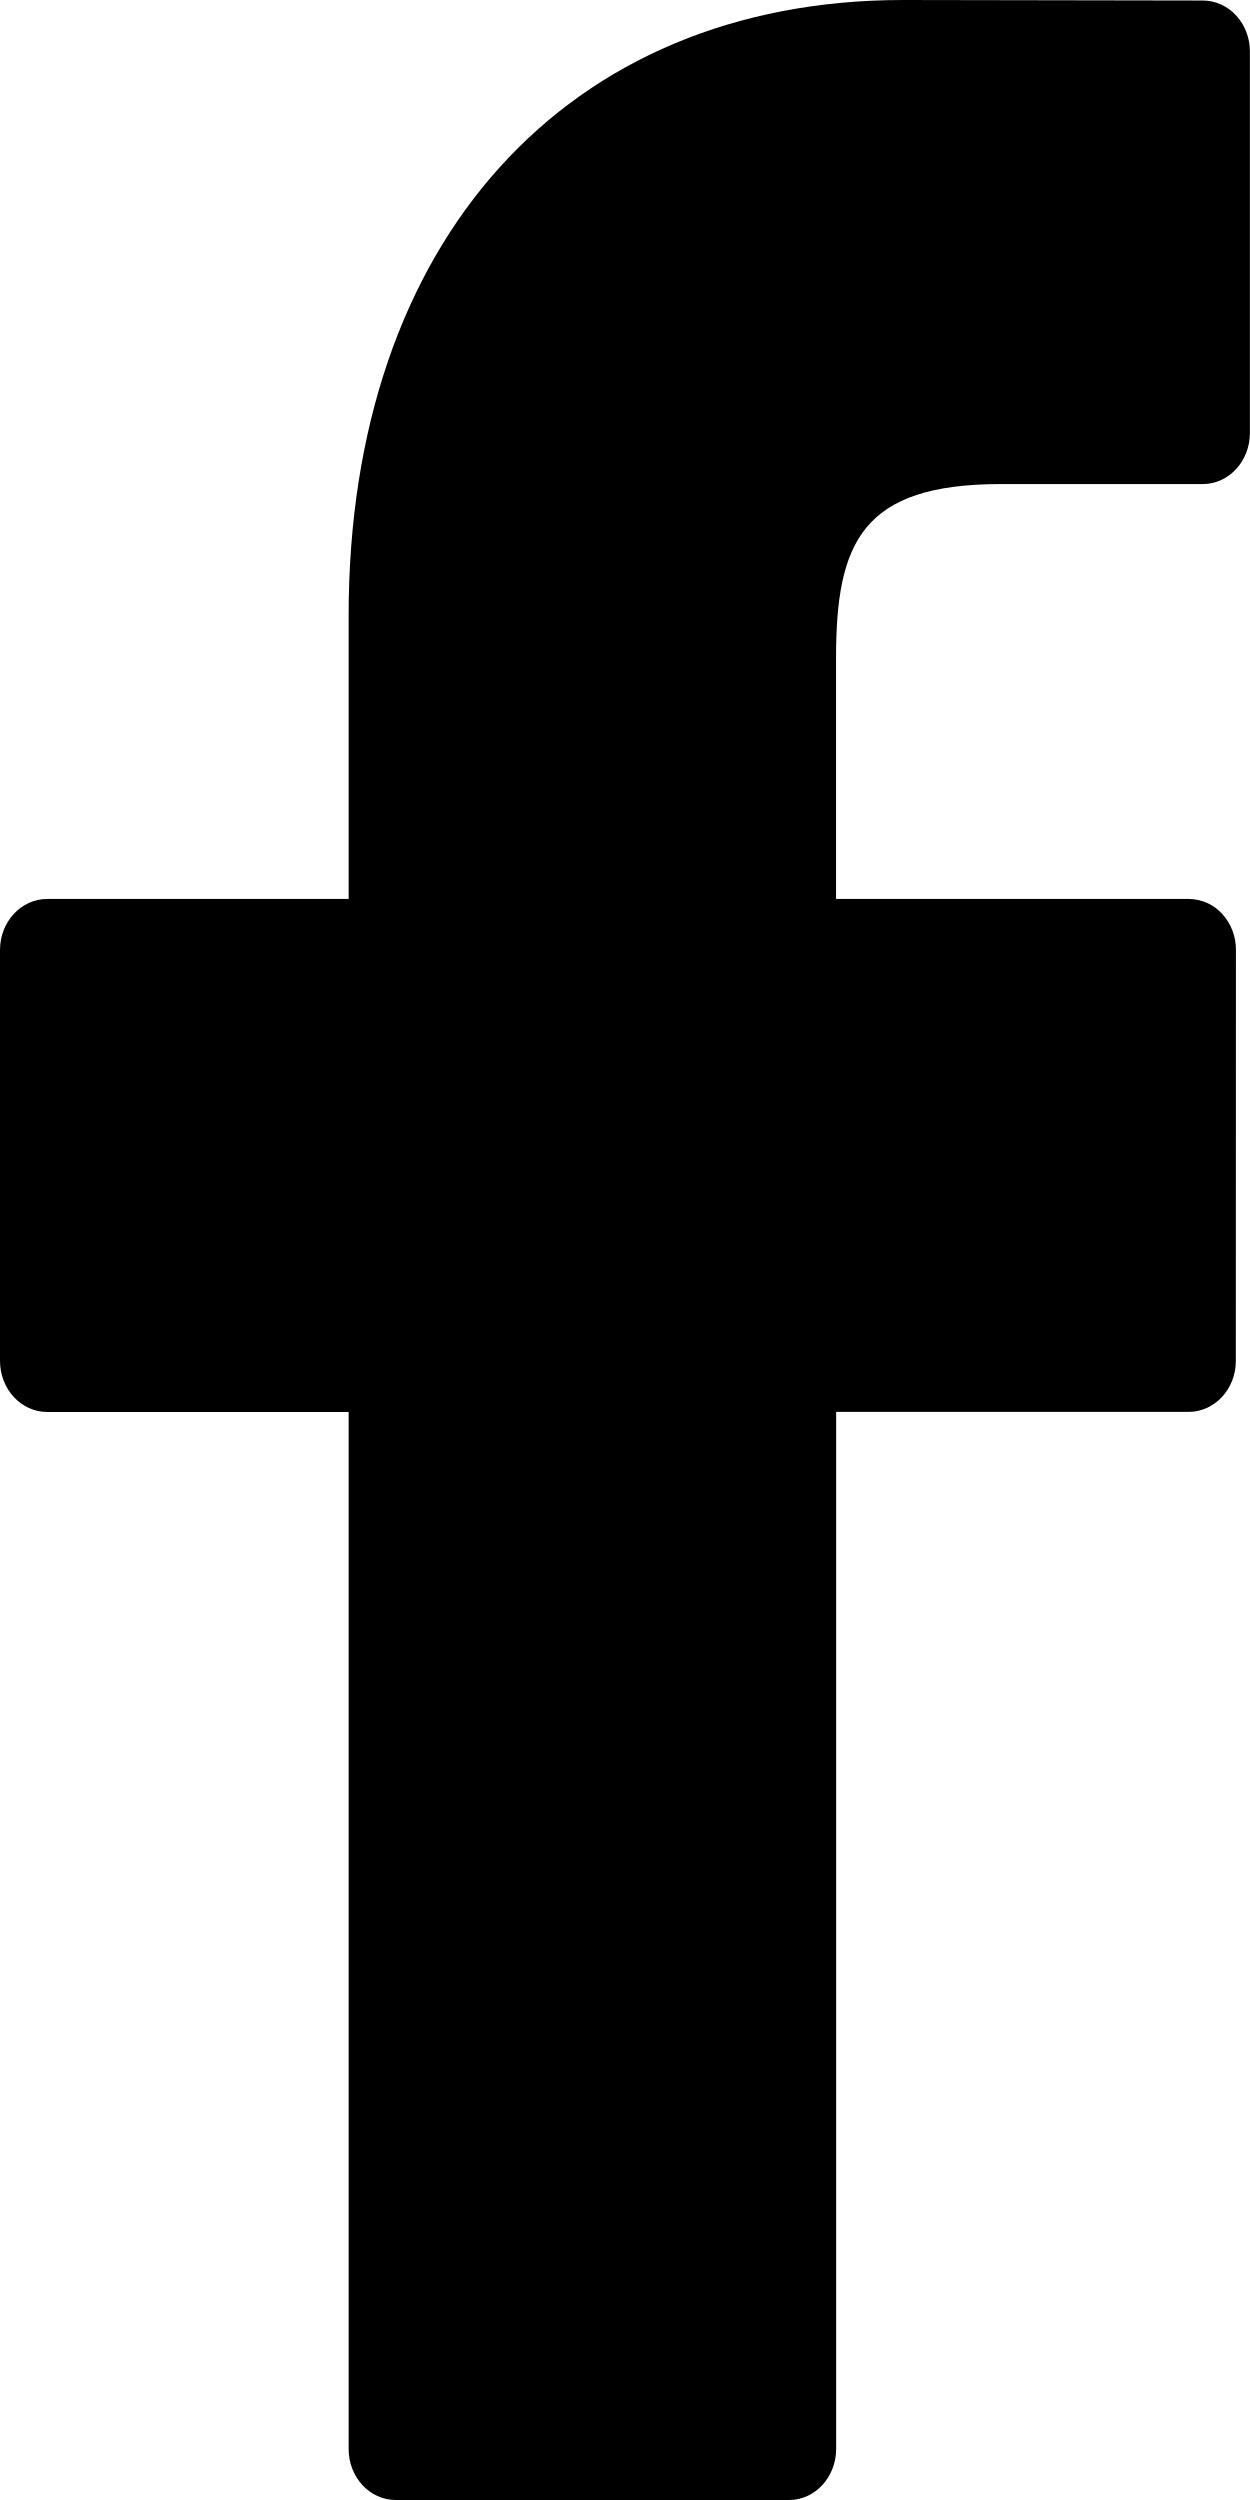
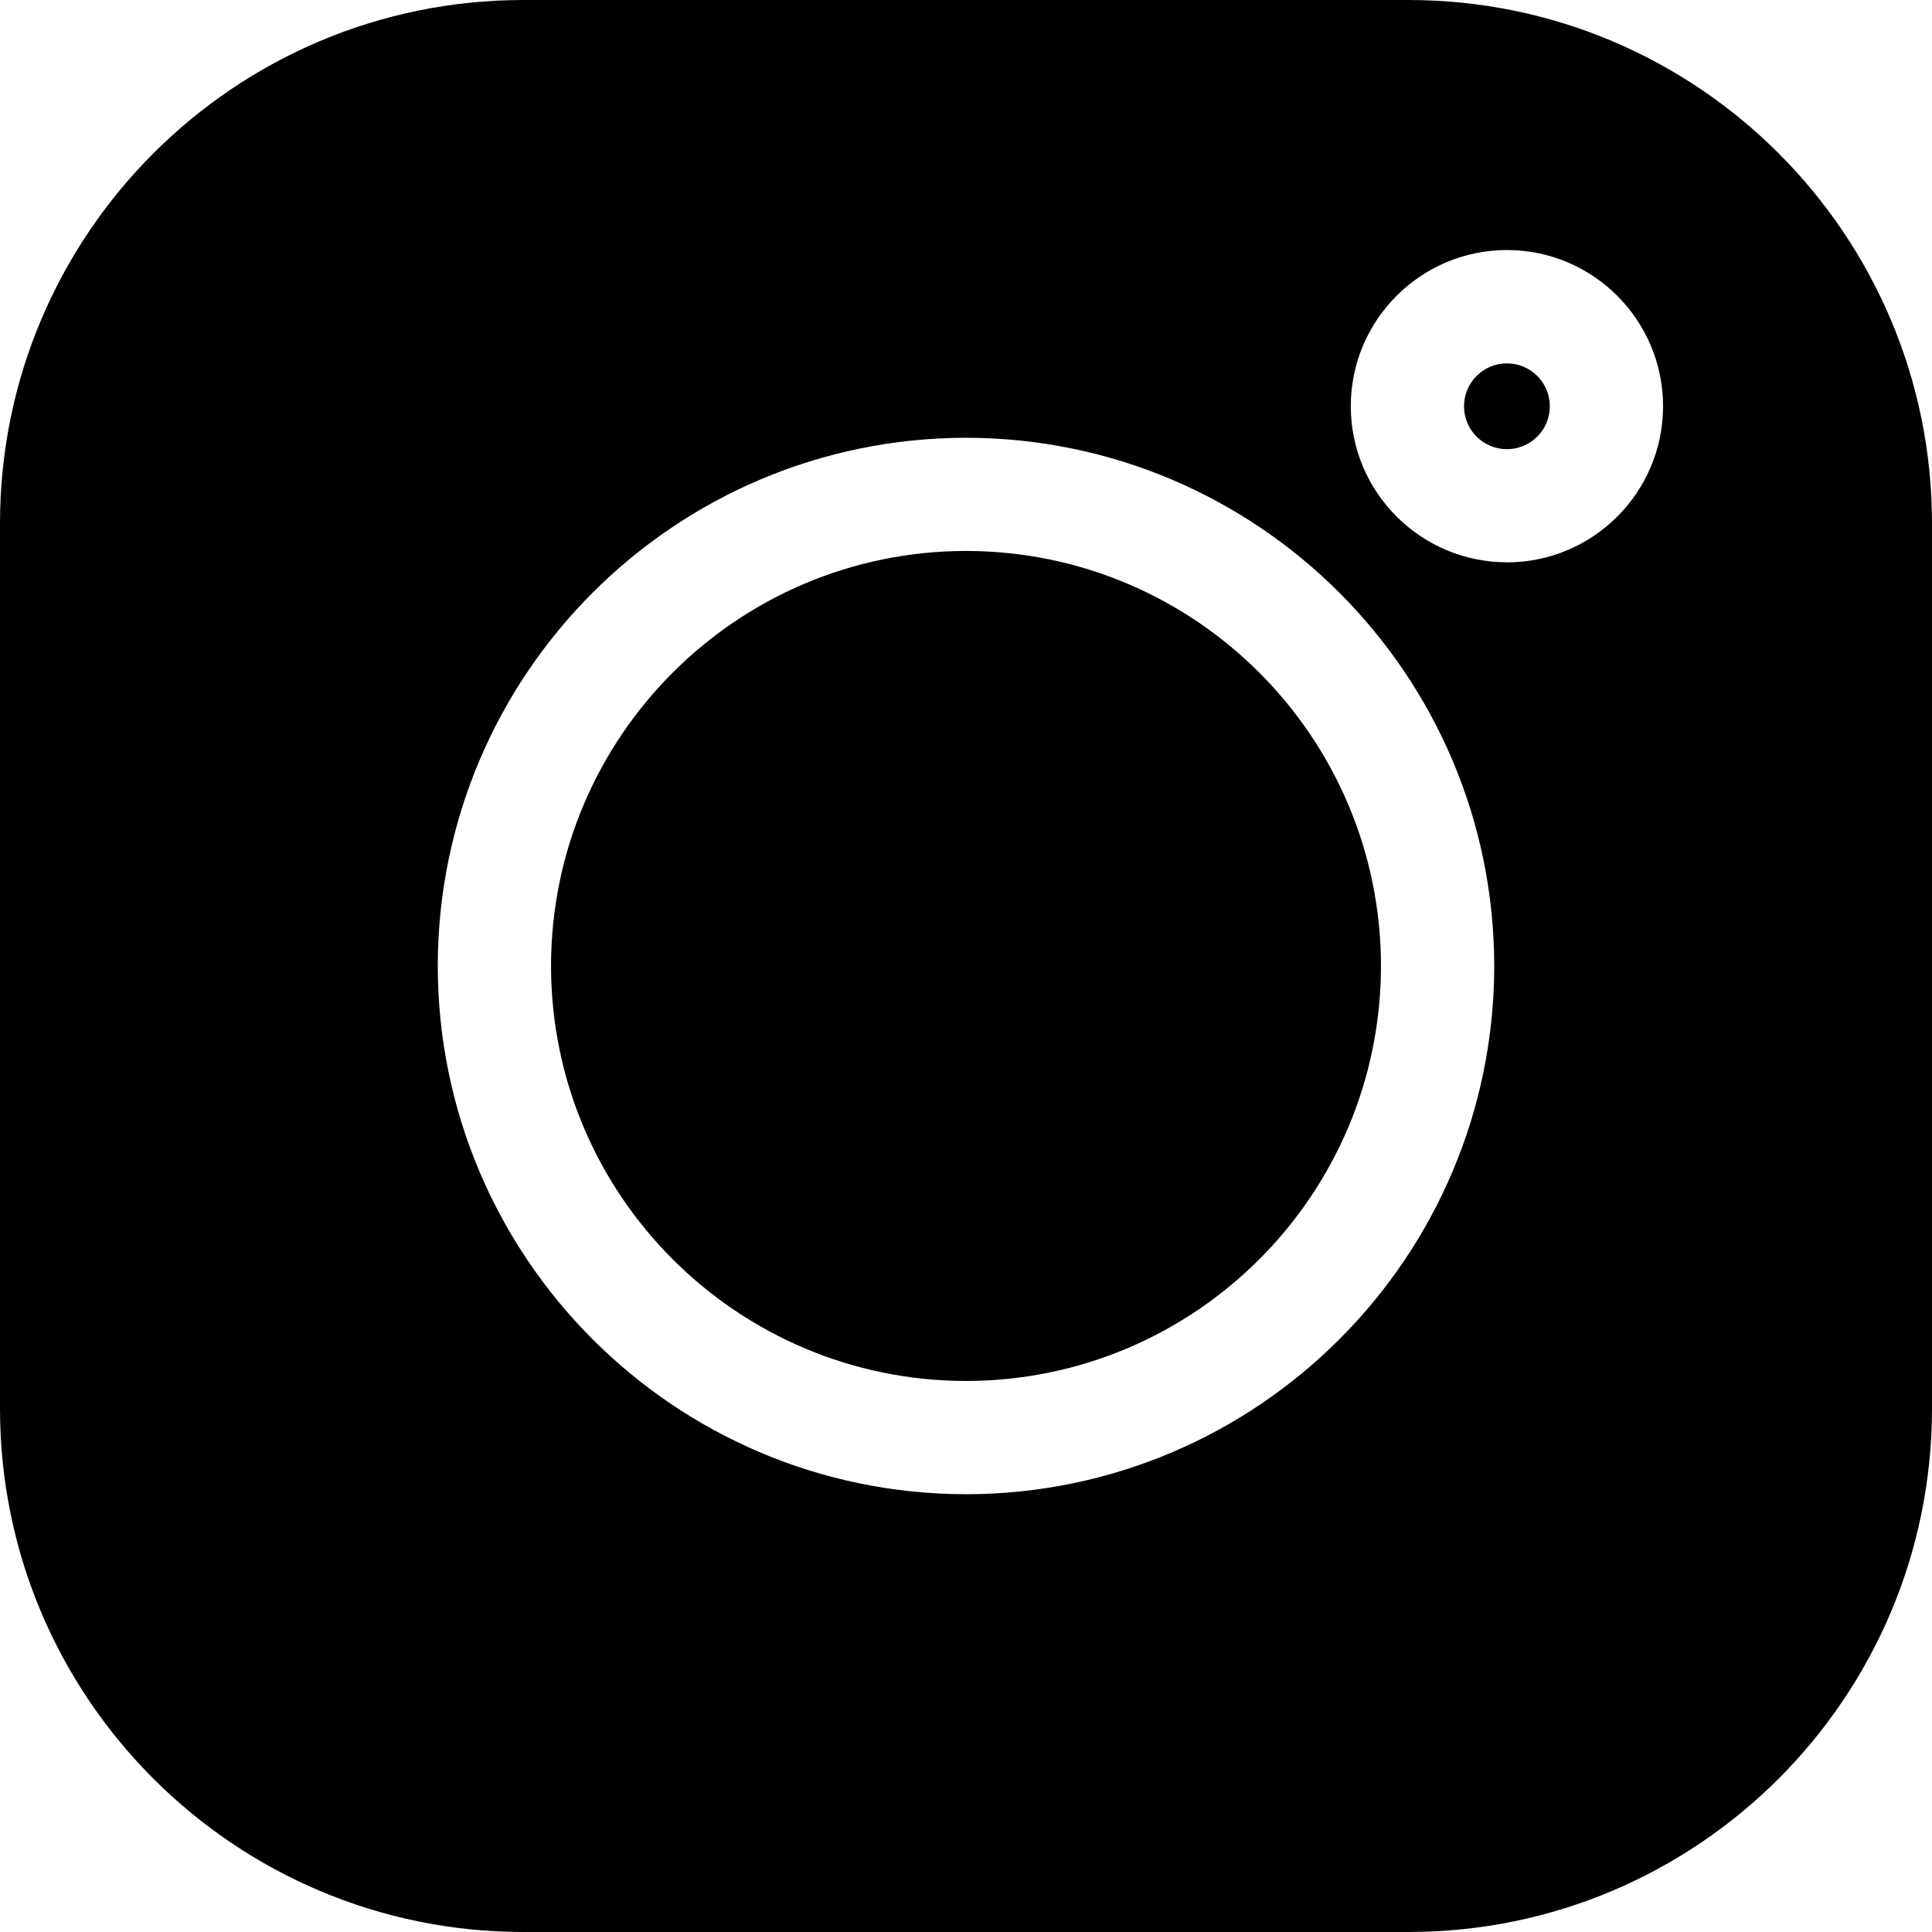
- <svg xmlns="http://www.w3.org/2000/svg" width="12" height="24" fill="none">
-   <path d="M11.548.005L8.67 0C5.436 0 3.347 2.318 3.347 5.906V8.63H.453c-.25 0-.453.219-.453.49v3.945c0 .27.203.49.453.49h2.894v9.956c0 .27.202.489.452.489h3.776c.25 0 .452-.22.452-.49v-9.956h3.384c.25 0 .453-.219.453-.489l.001-3.946a.51.51 0 00-.132-.346.436.436 0 00-.32-.143H8.026V6.32c0-1.11.245-1.673 1.582-1.673h1.939c.25 0 .452-.22.452-.49V.494c0-.27-.202-.489-.452-.489z" fill="currentColor" />
+ <svg xmlns="http://www.w3.org/2000/svg" width="24" height="24" fill="none">
+   <path d="M17.503 0H6.497A6.504 6.504 0 000 6.497v11.007A6.504 6.504 0 006.497 24h11.007A6.504 6.504 0 0024 17.504V6.497A6.504 6.504 0 0017.503 0zM12 18.562A6.57 6.57 0 015.438 12 6.57 6.57 0 0112 5.438 6.57 6.57 0 0118.562 12 6.57 6.57 0 0112 18.562zm6.72-11.577c-1.07 0-1.94-.87-1.94-1.939 0-1.07.87-1.94 1.94-1.94 1.069 0 1.939.87 1.939 1.94 0 1.07-.87 1.94-1.94 1.94z" fill="currentColor" />
+   <path d="M12 6.844A5.161 5.161 0 006.845 12 5.161 5.161 0 0012 17.155 5.161 5.161 0 0017.155 12 5.161 5.161 0 0012 6.844zm6.719-2.33a.533.533 0 10.001 1.066.533.533 0 00-.001-1.066z" fill="currentColor" />
</svg>
